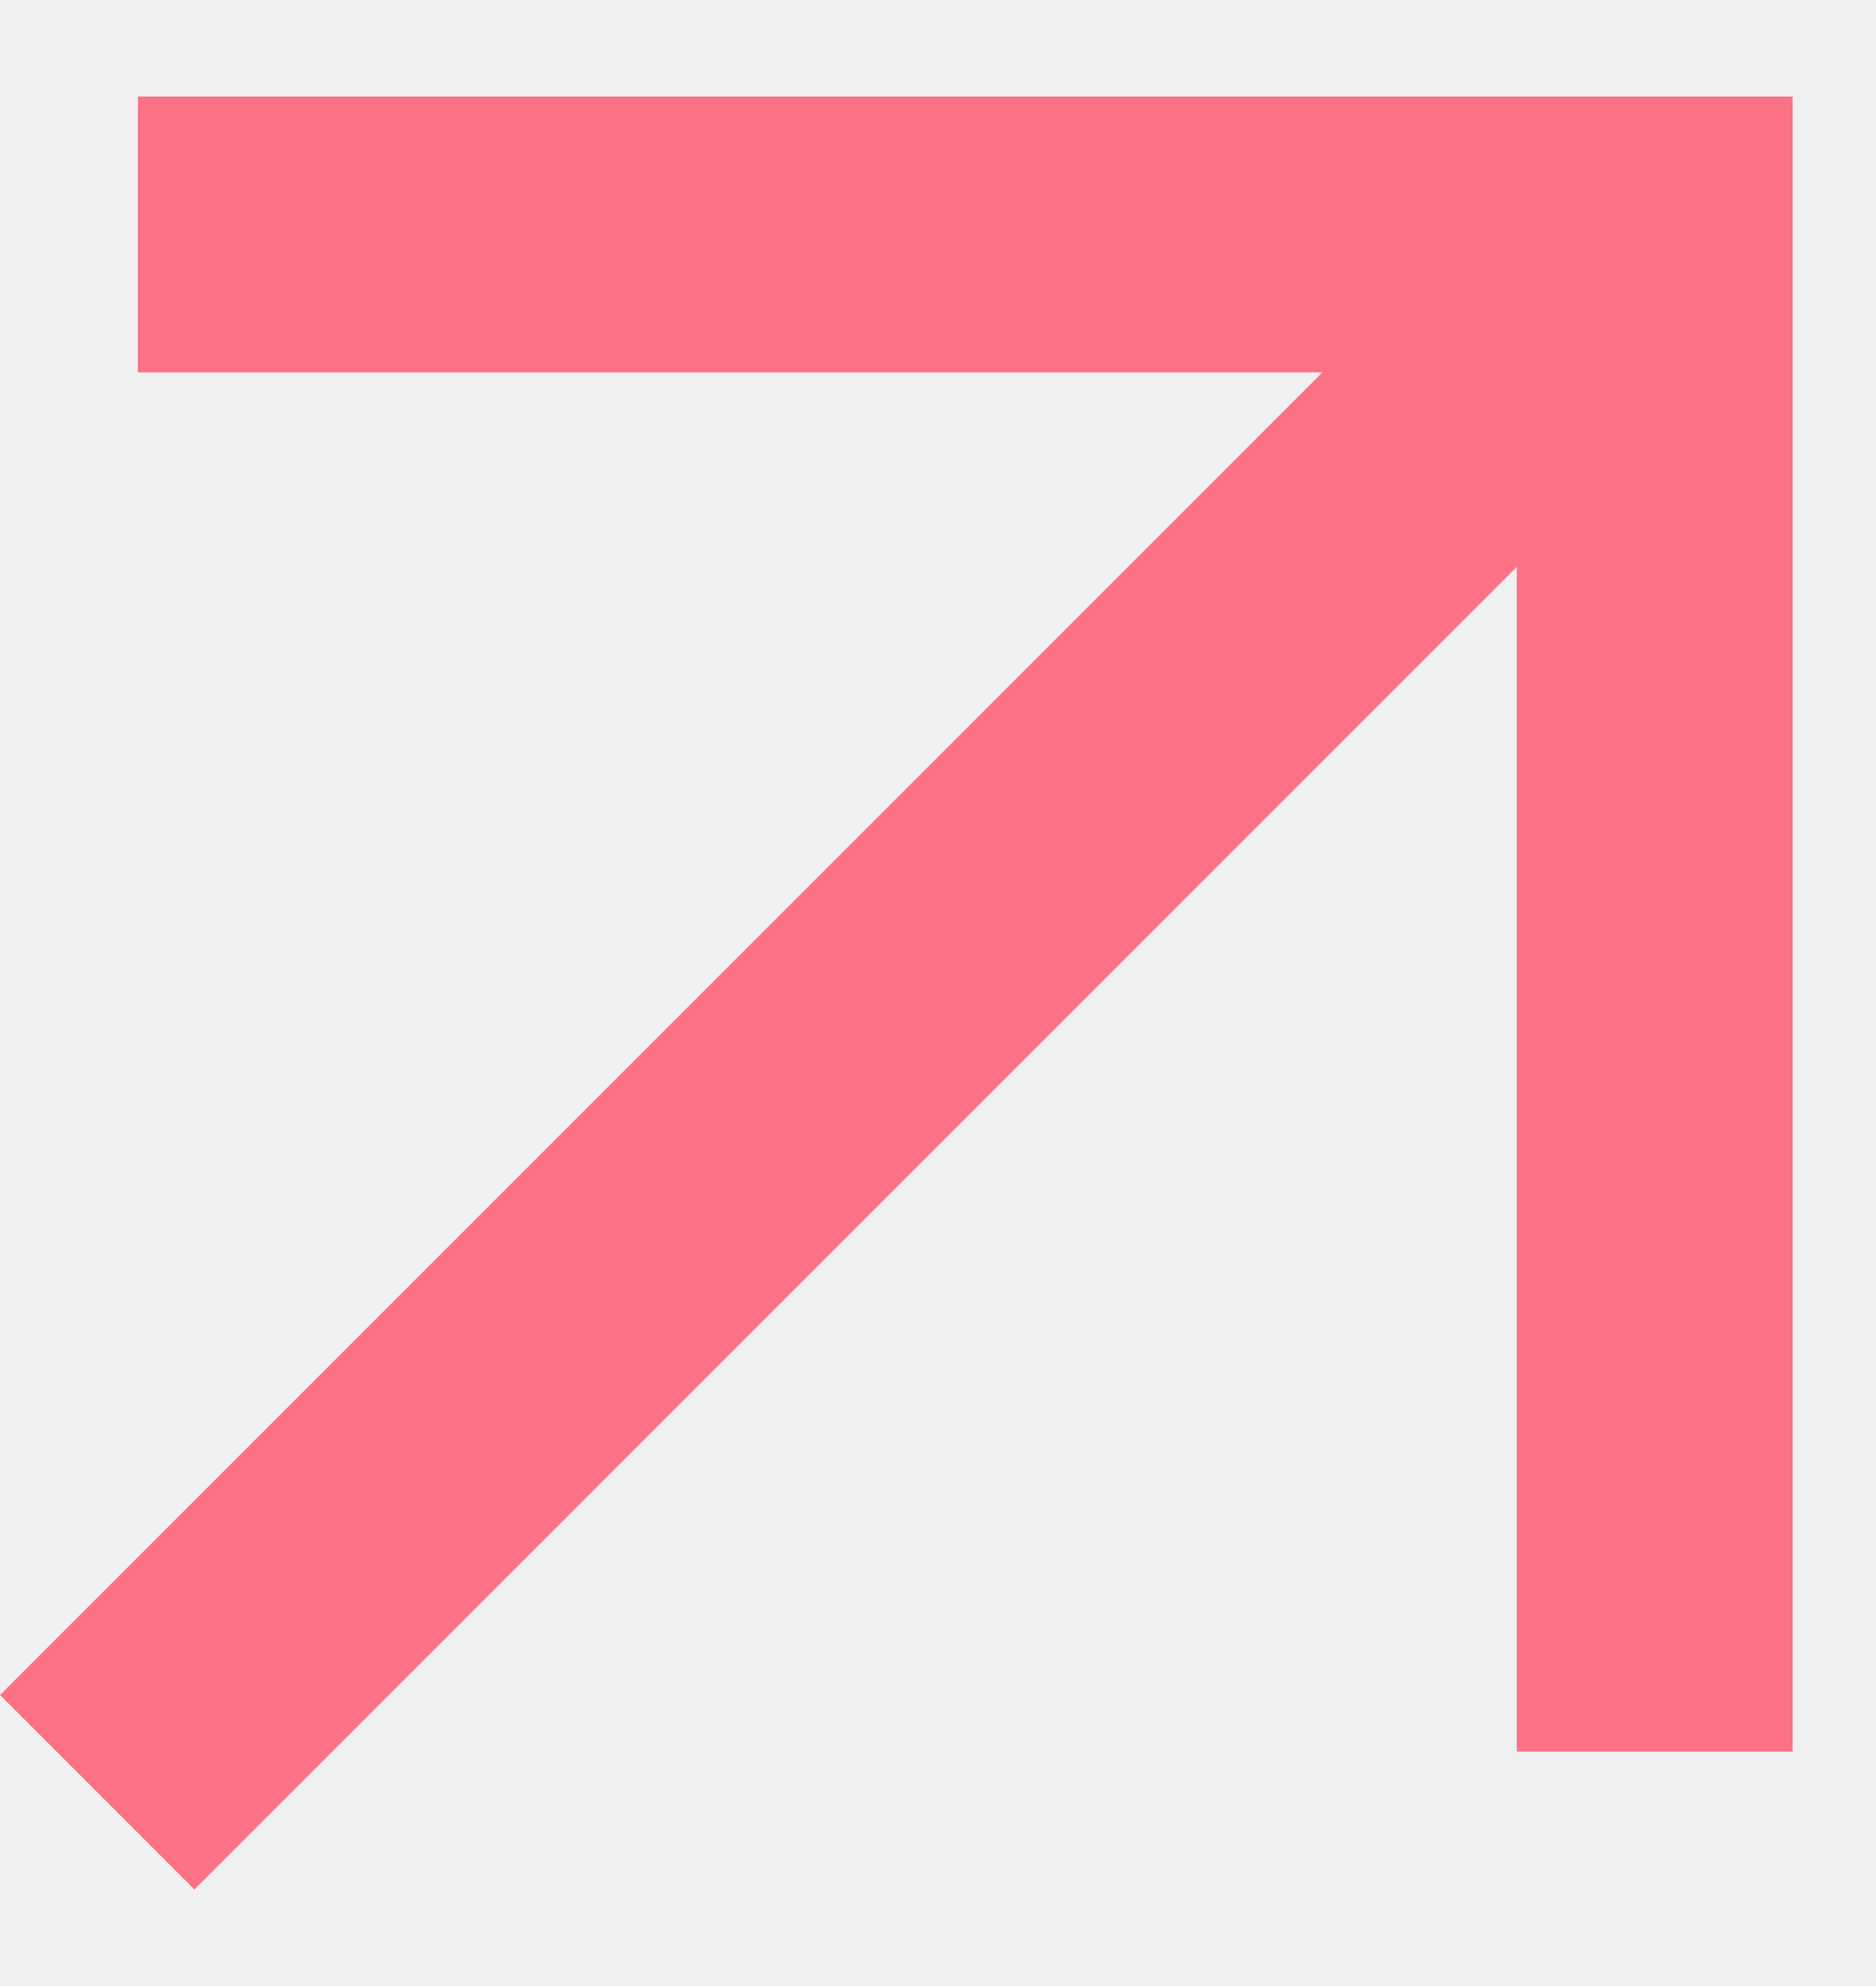
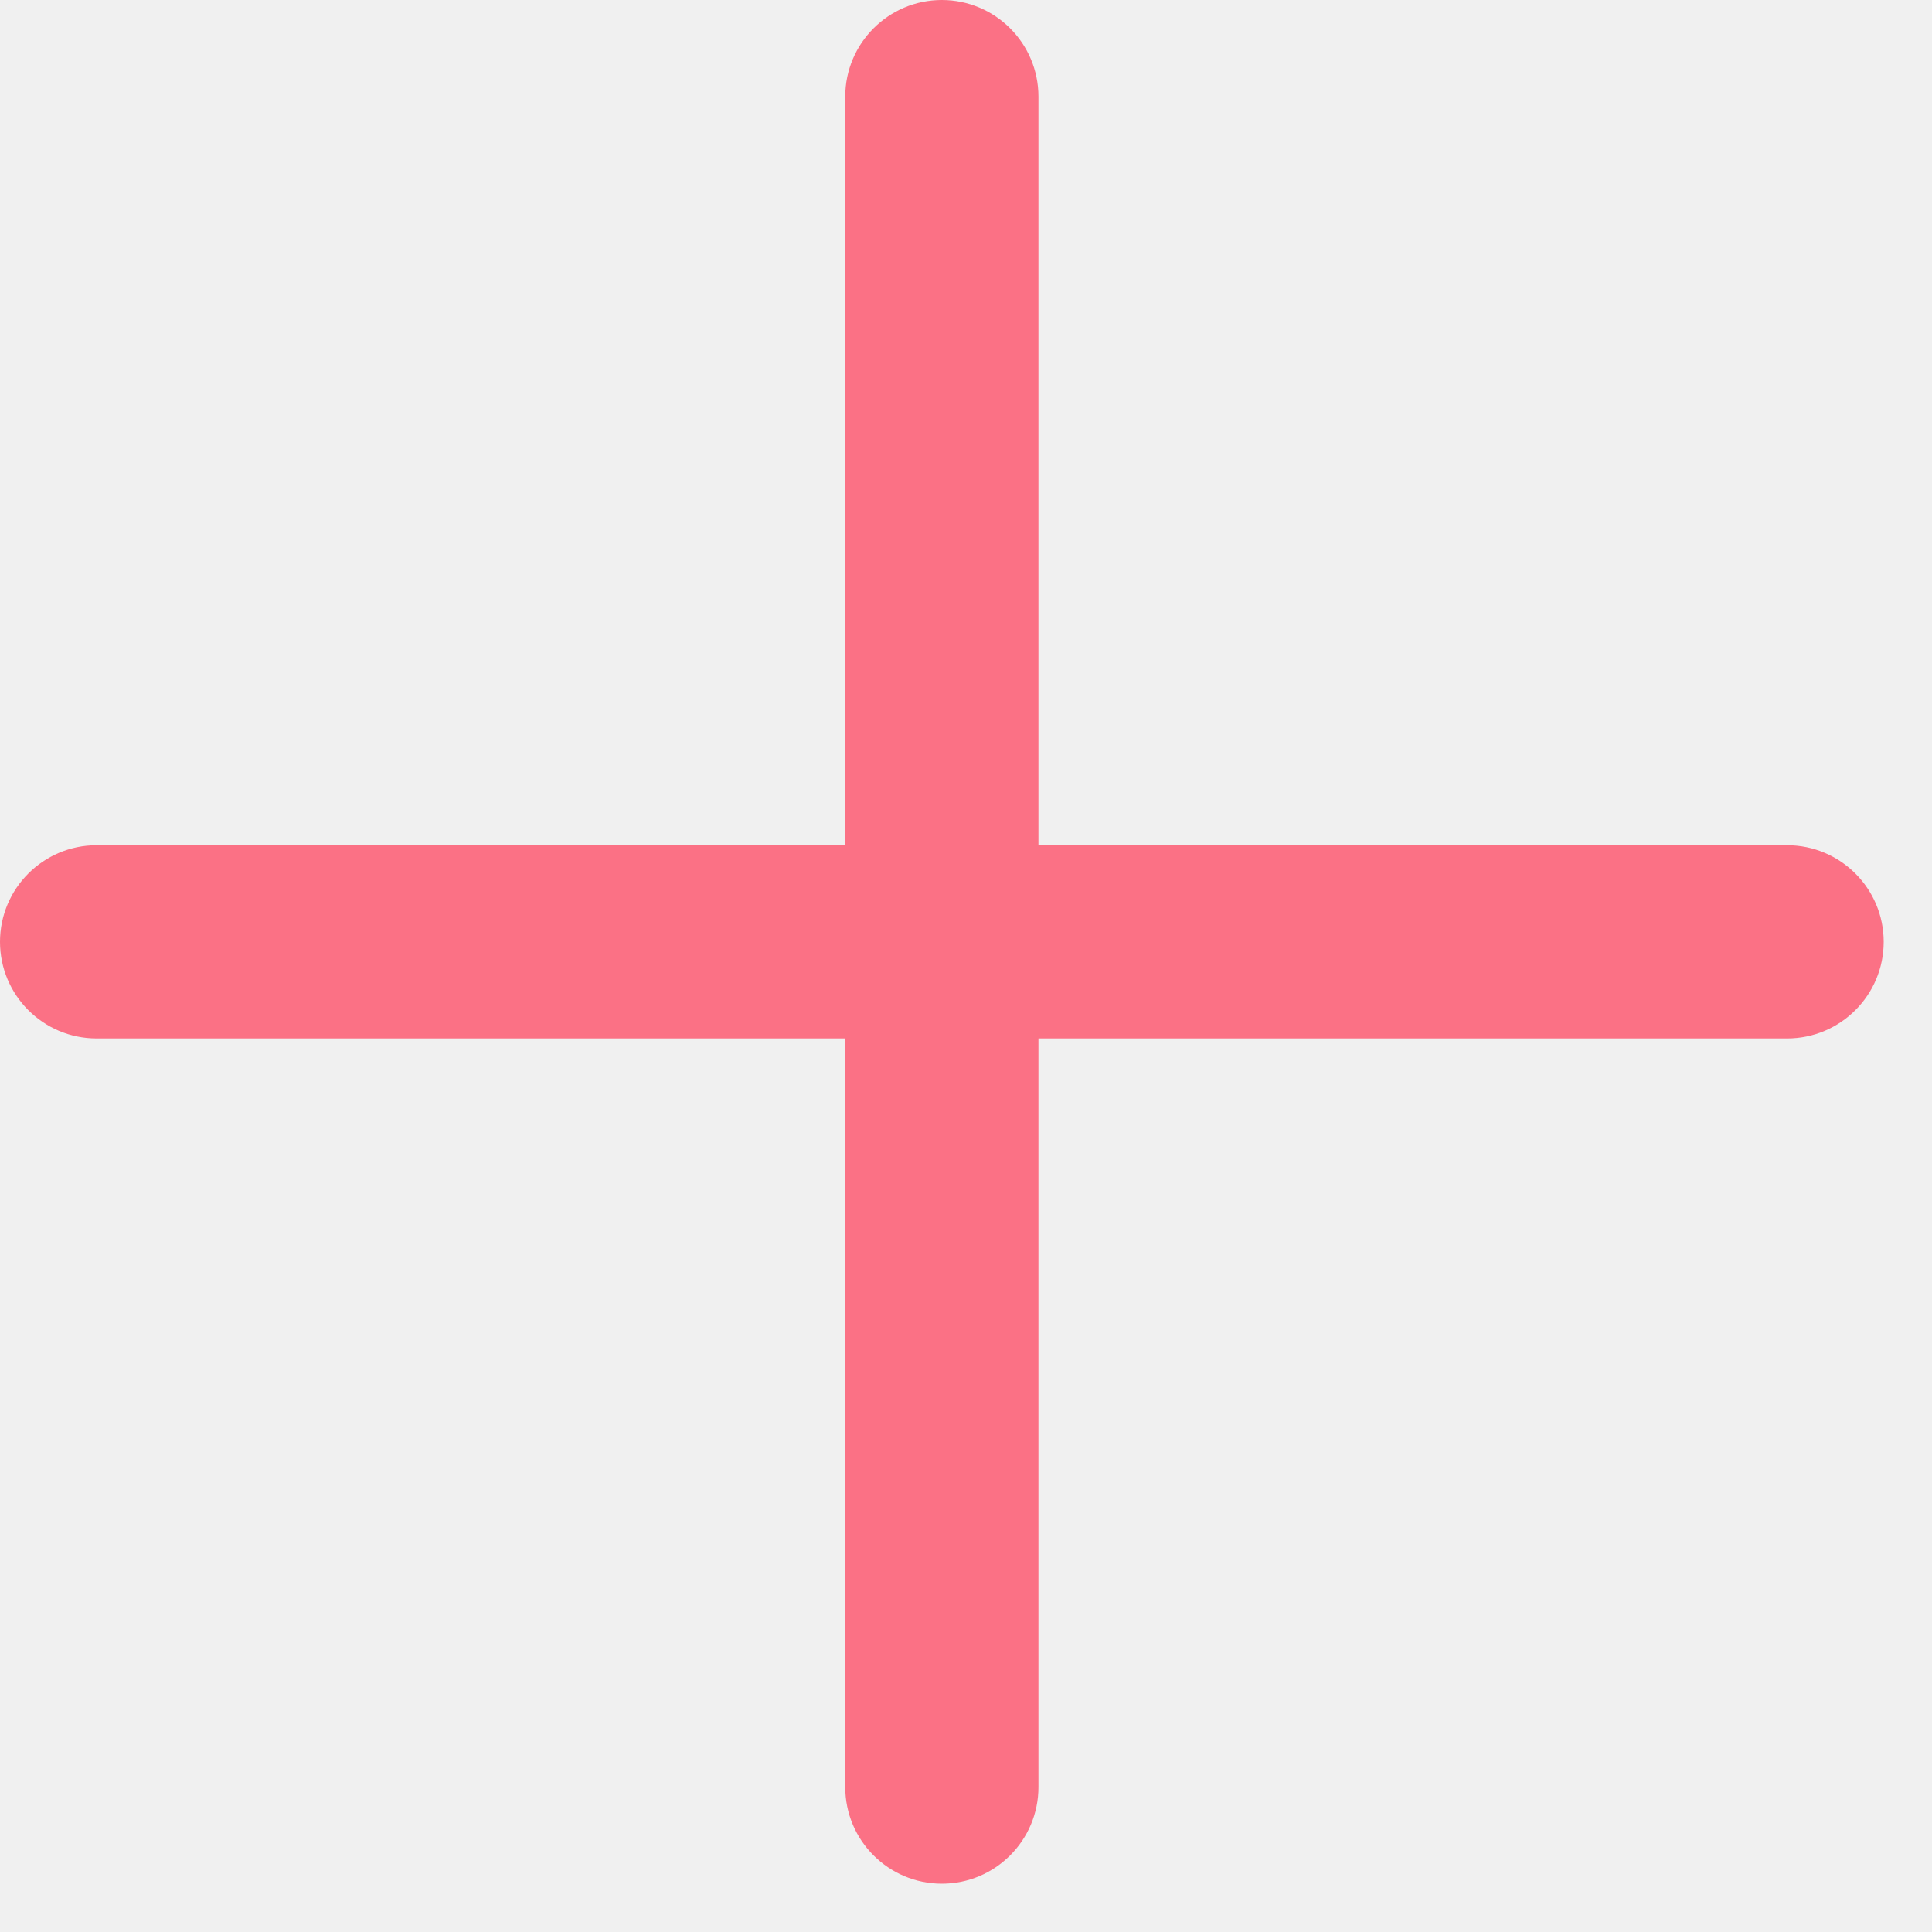
- <svg xmlns="http://www.w3.org/2000/svg" width="17" height="18" viewBox="0 0 17 18" fill="none">
-   <g clip-path="url(#clip0_8007_12028)">
-     <path d="M1.25 0.875V3.375H11.988L0 15.363L1.762 17.125L13.75 5.138V15.875H16.25V0.875H1.25Z" fill="#FB7185" />
+ <svg xmlns="http://www.w3.org/2000/svg" width="20" height="20" viewBox="0 0 20 20" fill="none">
+   <g clip-path="url(#clip0_8007_12100)">
+     <path fill-rule="evenodd" clip-rule="evenodd" d="M10.75 1C10.75 0.448 10.302 0 9.75 0C9.198 0 8.75 0.448 8.75 1V8.75H1C0.448 8.75 0 9.198 0 9.75C0 10.302 0.448 10.75 1 10.75H8.75L8.75 18.5C8.75 19.052 9.198 19.5 9.75 19.5C10.302 19.5 10.75 19.052 10.75 18.5L10.75 10.75L18.5 10.75C19.052 10.75 19.5 10.302 19.5 9.75C19.5 9.198 19.052 8.75 18.5 8.75L10.75 8.75V1Z" fill="#FB7185" />
  </g>
  <defs>
-     <clipPath id="clip0_8007_12028">
-       <rect width="16.25" height="16.25" fill="white" transform="translate(0 0.875)" />
+     <clipPath id="clip0_8007_12100">
+       <rect width="19.5" height="19.5" fill="white" />
    </clipPath>
  </defs>
</svg>
